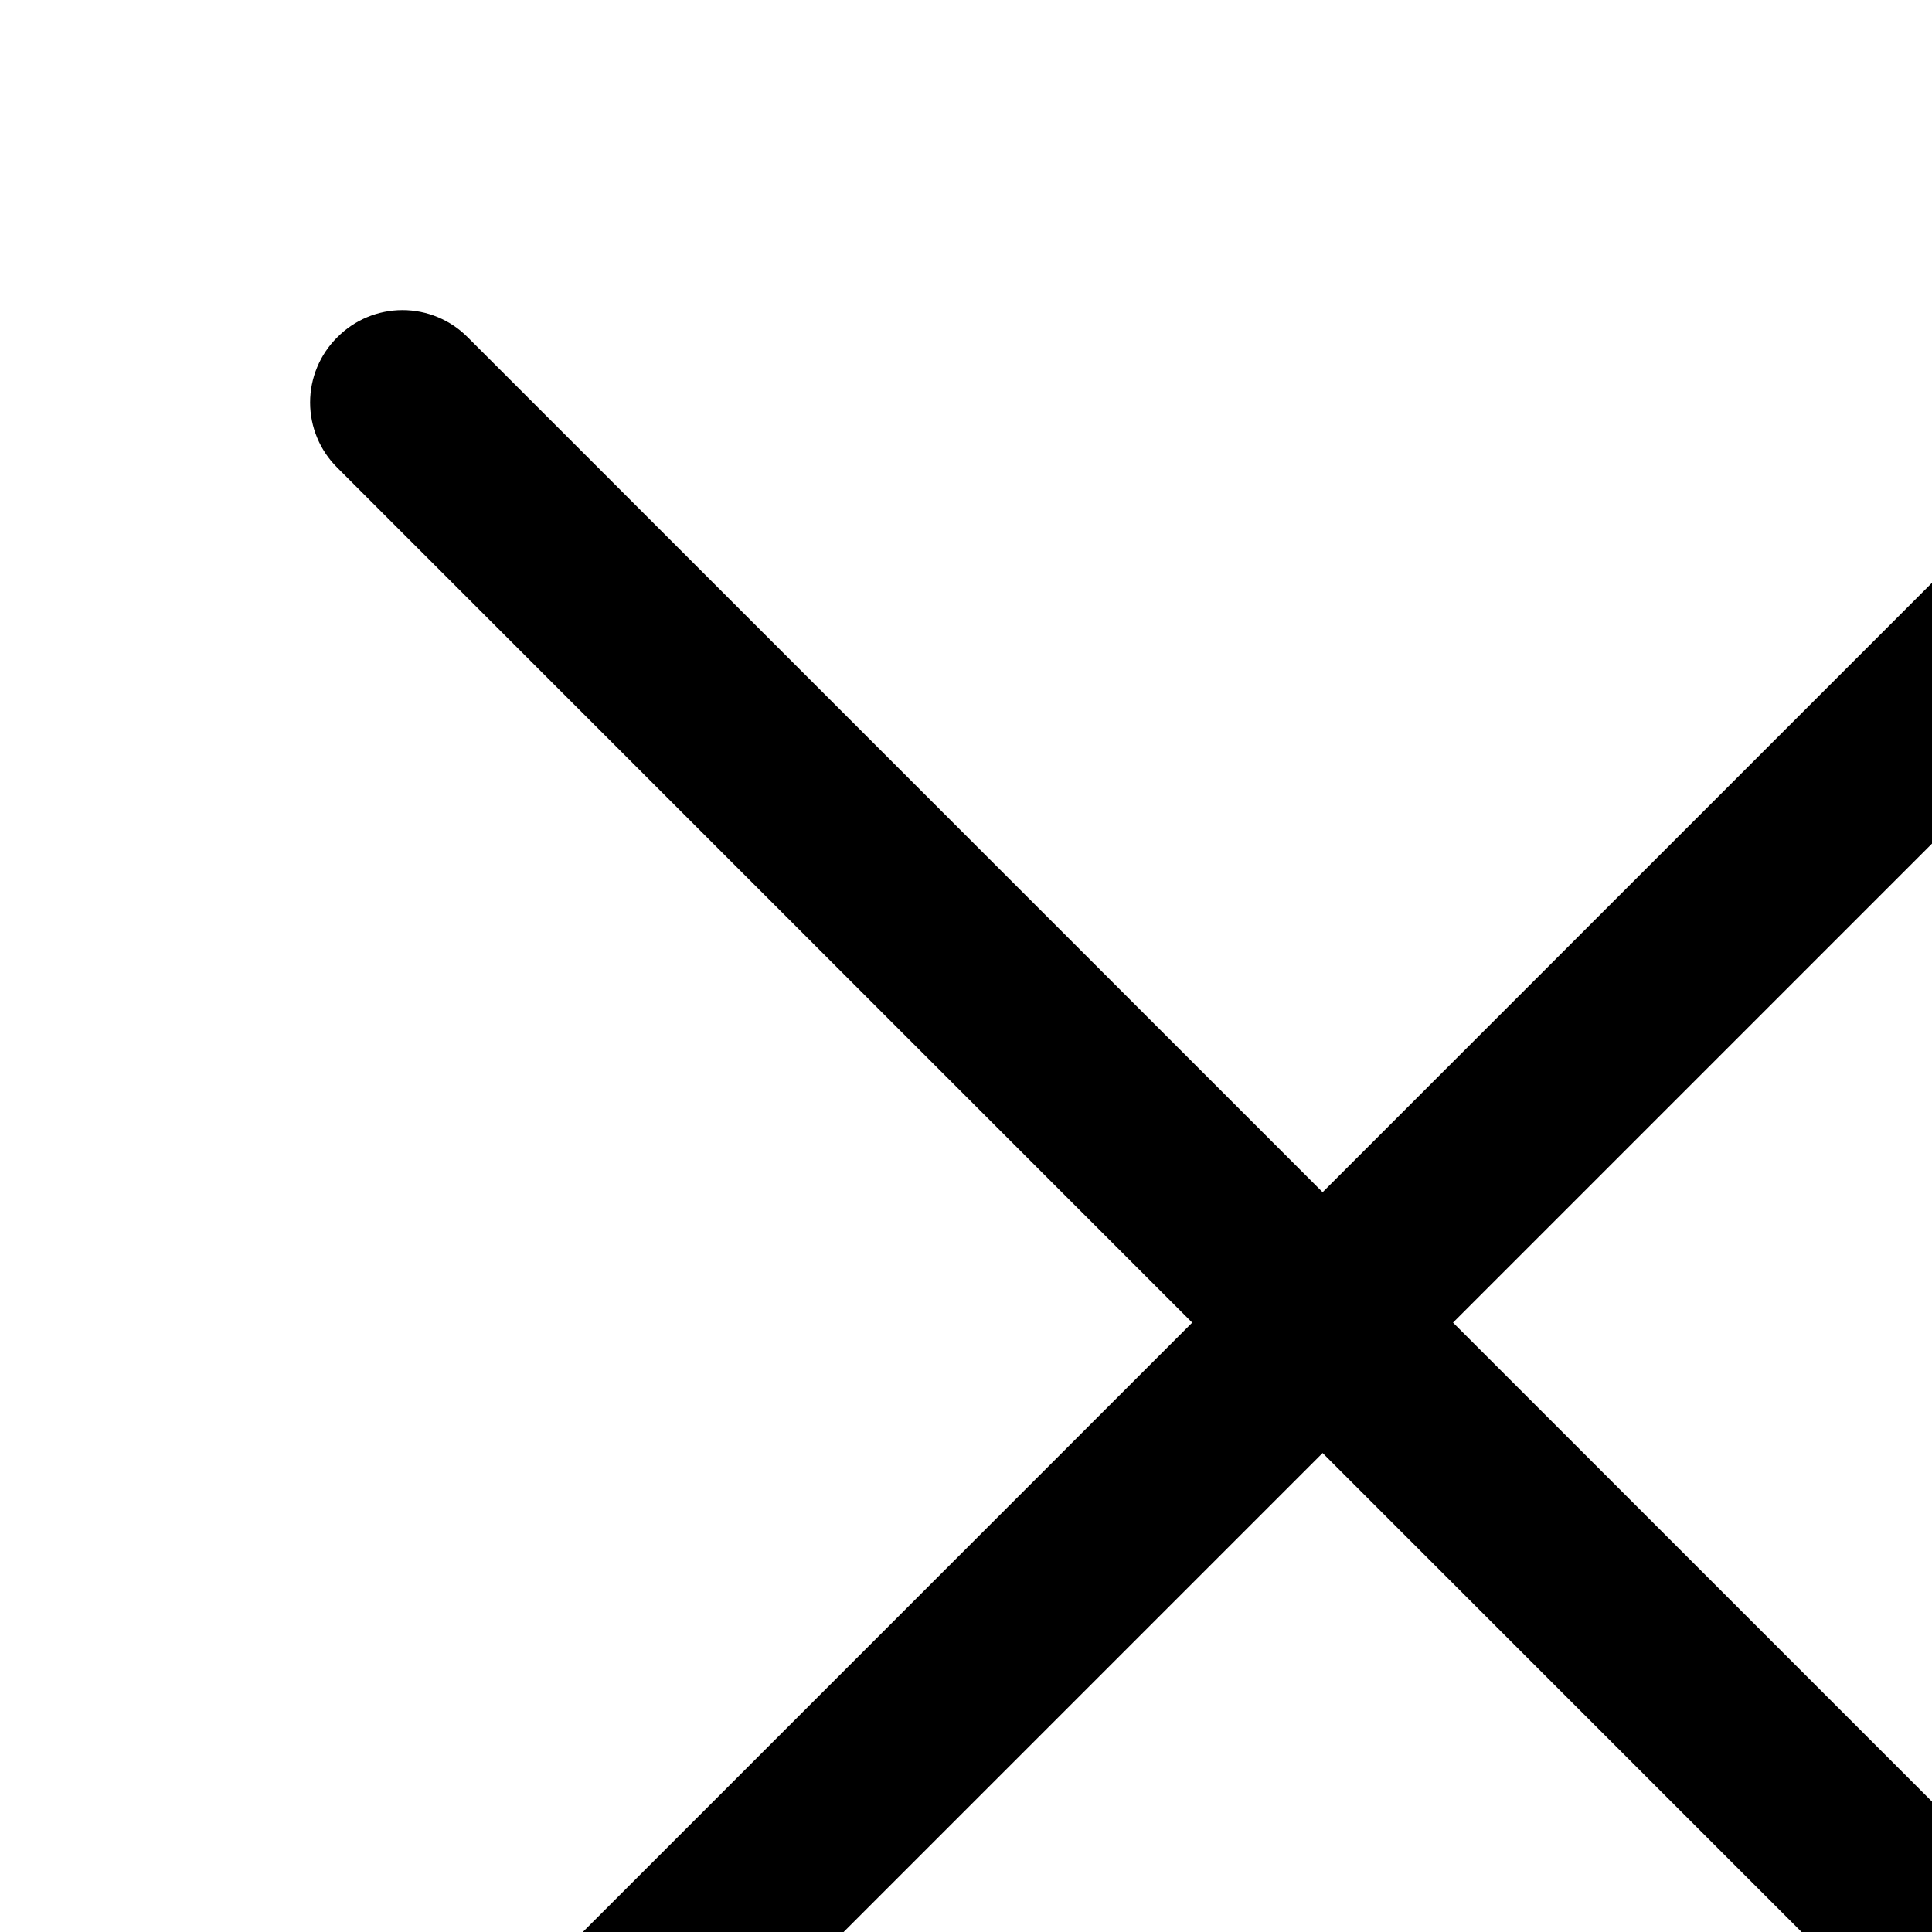
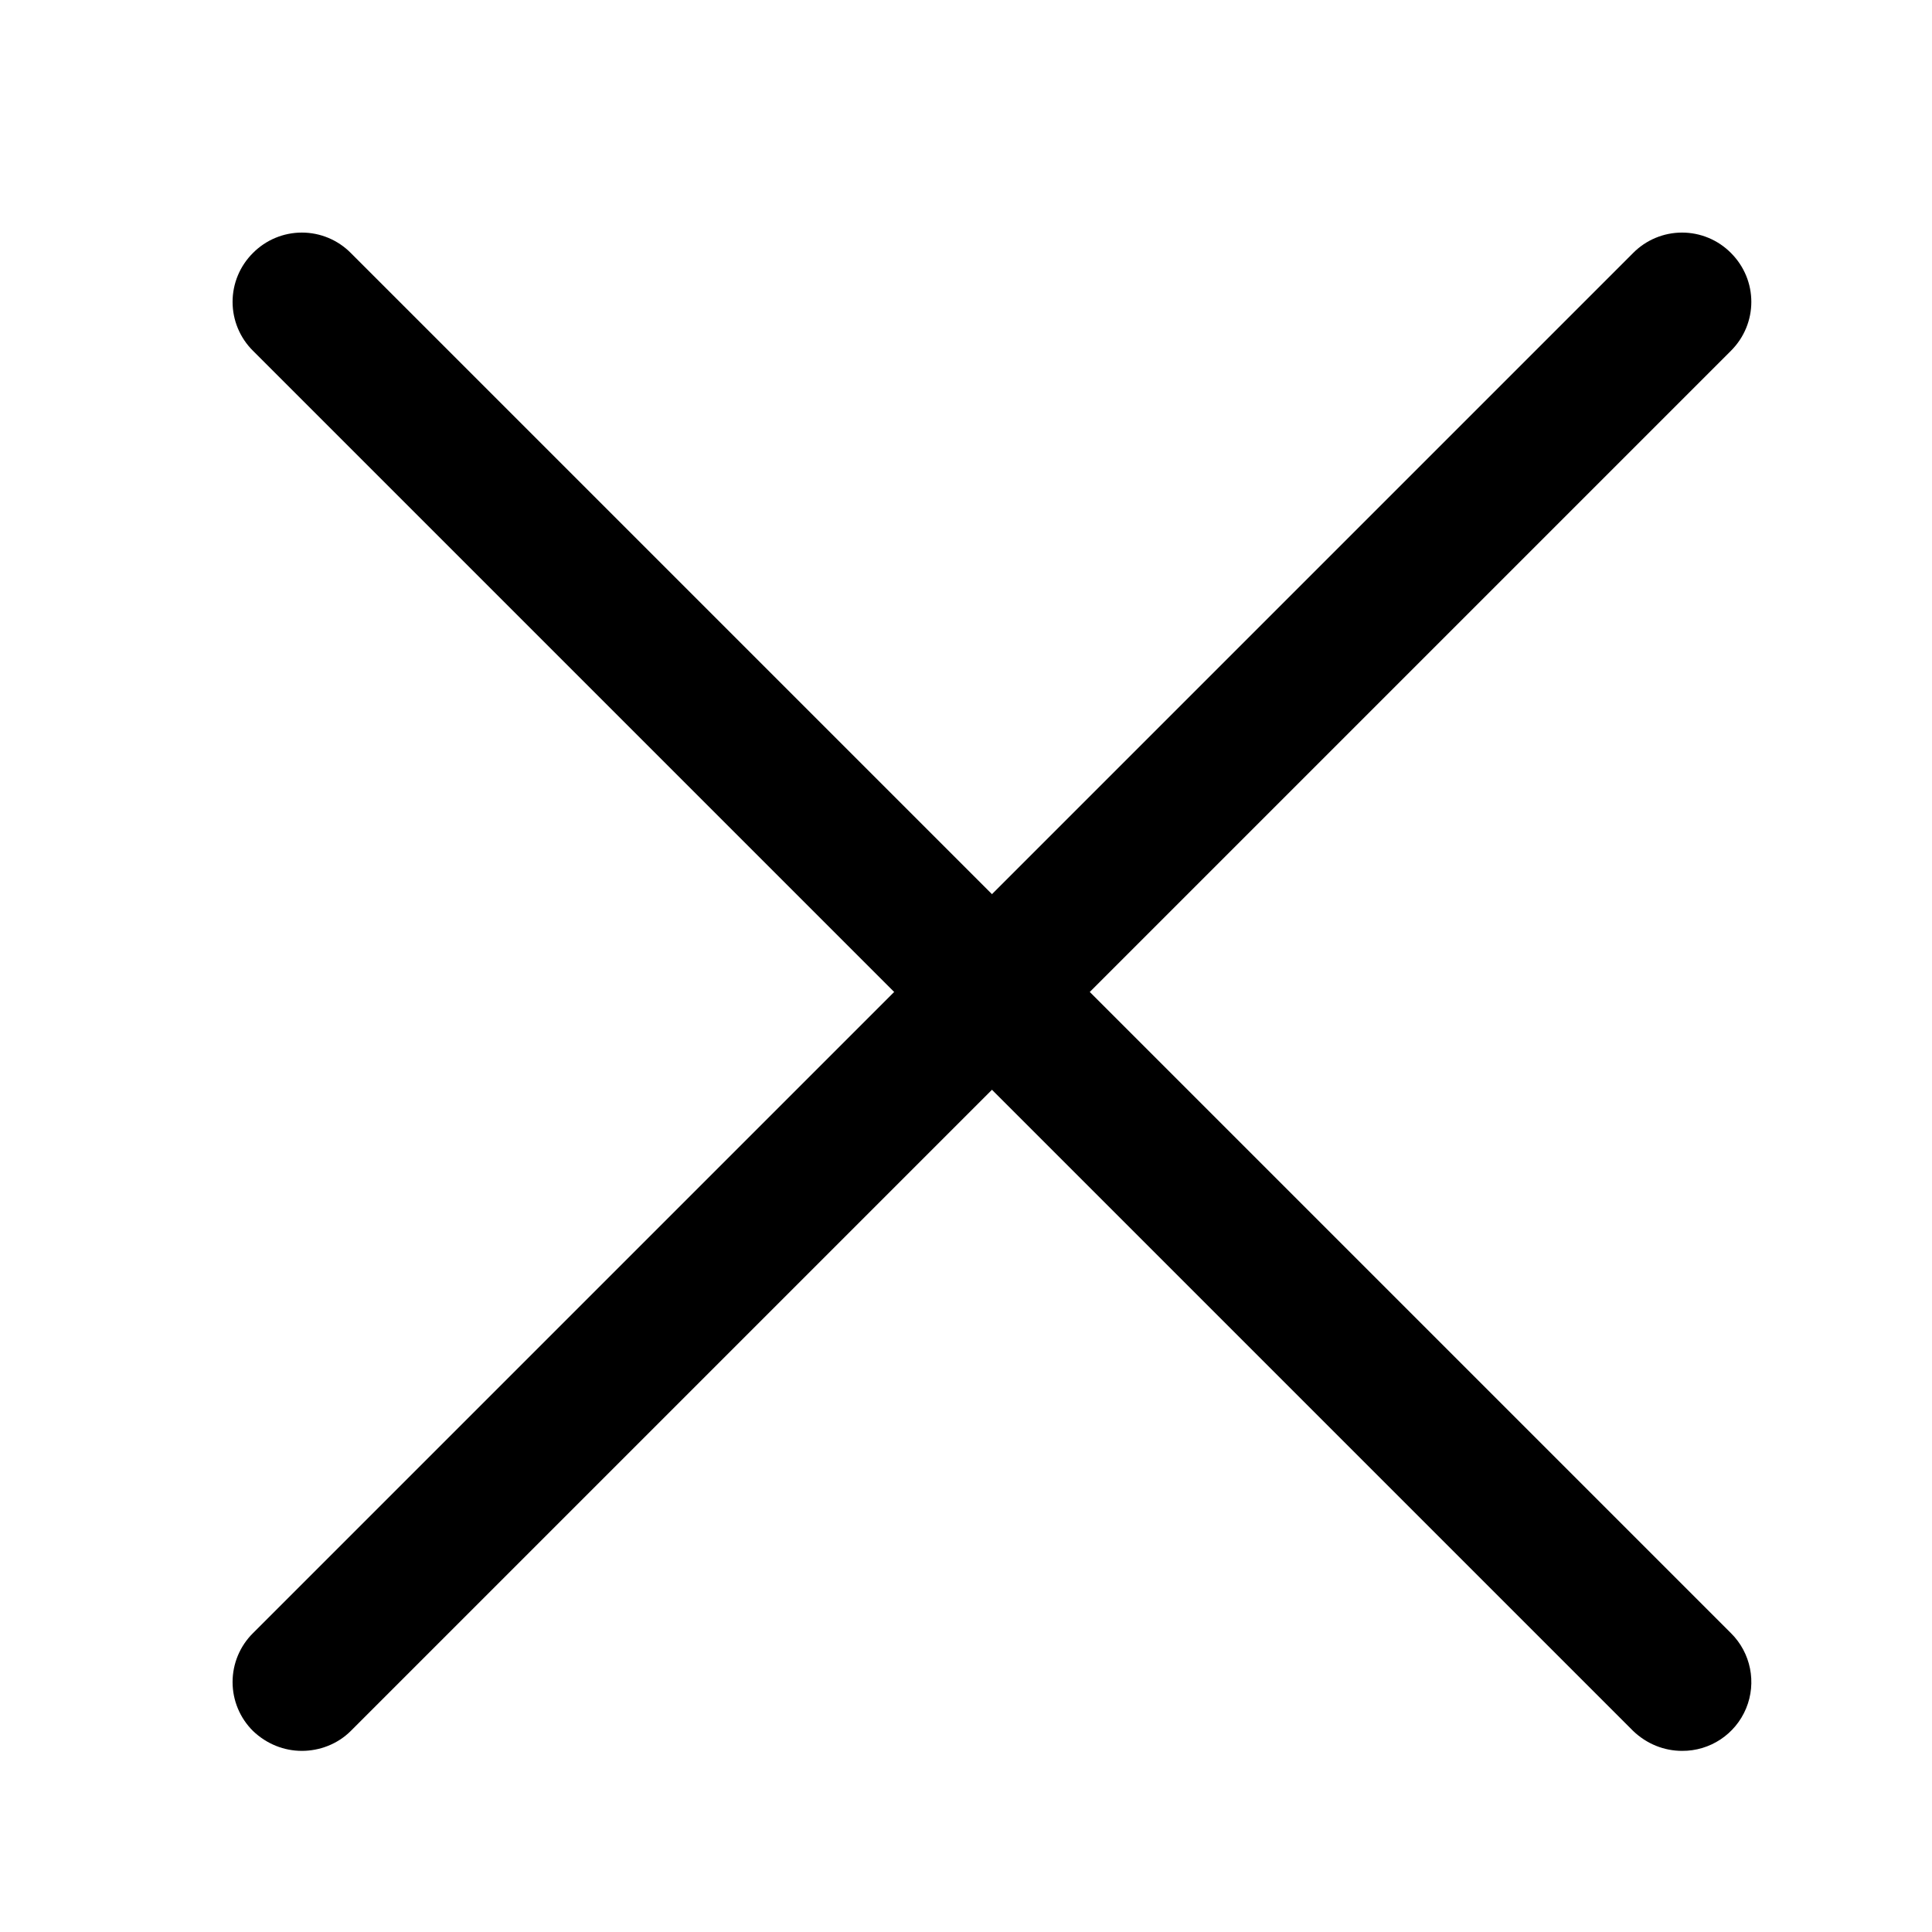
- <svg xmlns="http://www.w3.org/2000/svg" viewBox="0 0 24 24" fill="currentColor">
+ <svg xmlns="http://www.w3.org/2000/svg" viewBox="0 0 32 32" fill="currentColor">
  <path d="M27.86 29c-.29 0-.58-.11-.81-.33L4.19 5.81a1.14 1.14 0 0 1 0-1.62 1.14 1.14 0 0 1 1.62 0l22.86 22.86a1.14 1.14 0 0 1-.81 1.95" />
  <path d="M5 29c-.29 0-.58-.11-.81-.33a1.14 1.14 0 0 1 0-1.62L27.05 4.19a1.14 1.14 0 0 1 1.62 0c.45.45.45 1.17 0 1.62L5.81 28.67c-.22.22-.52.33-.81.33" />
</svg>
